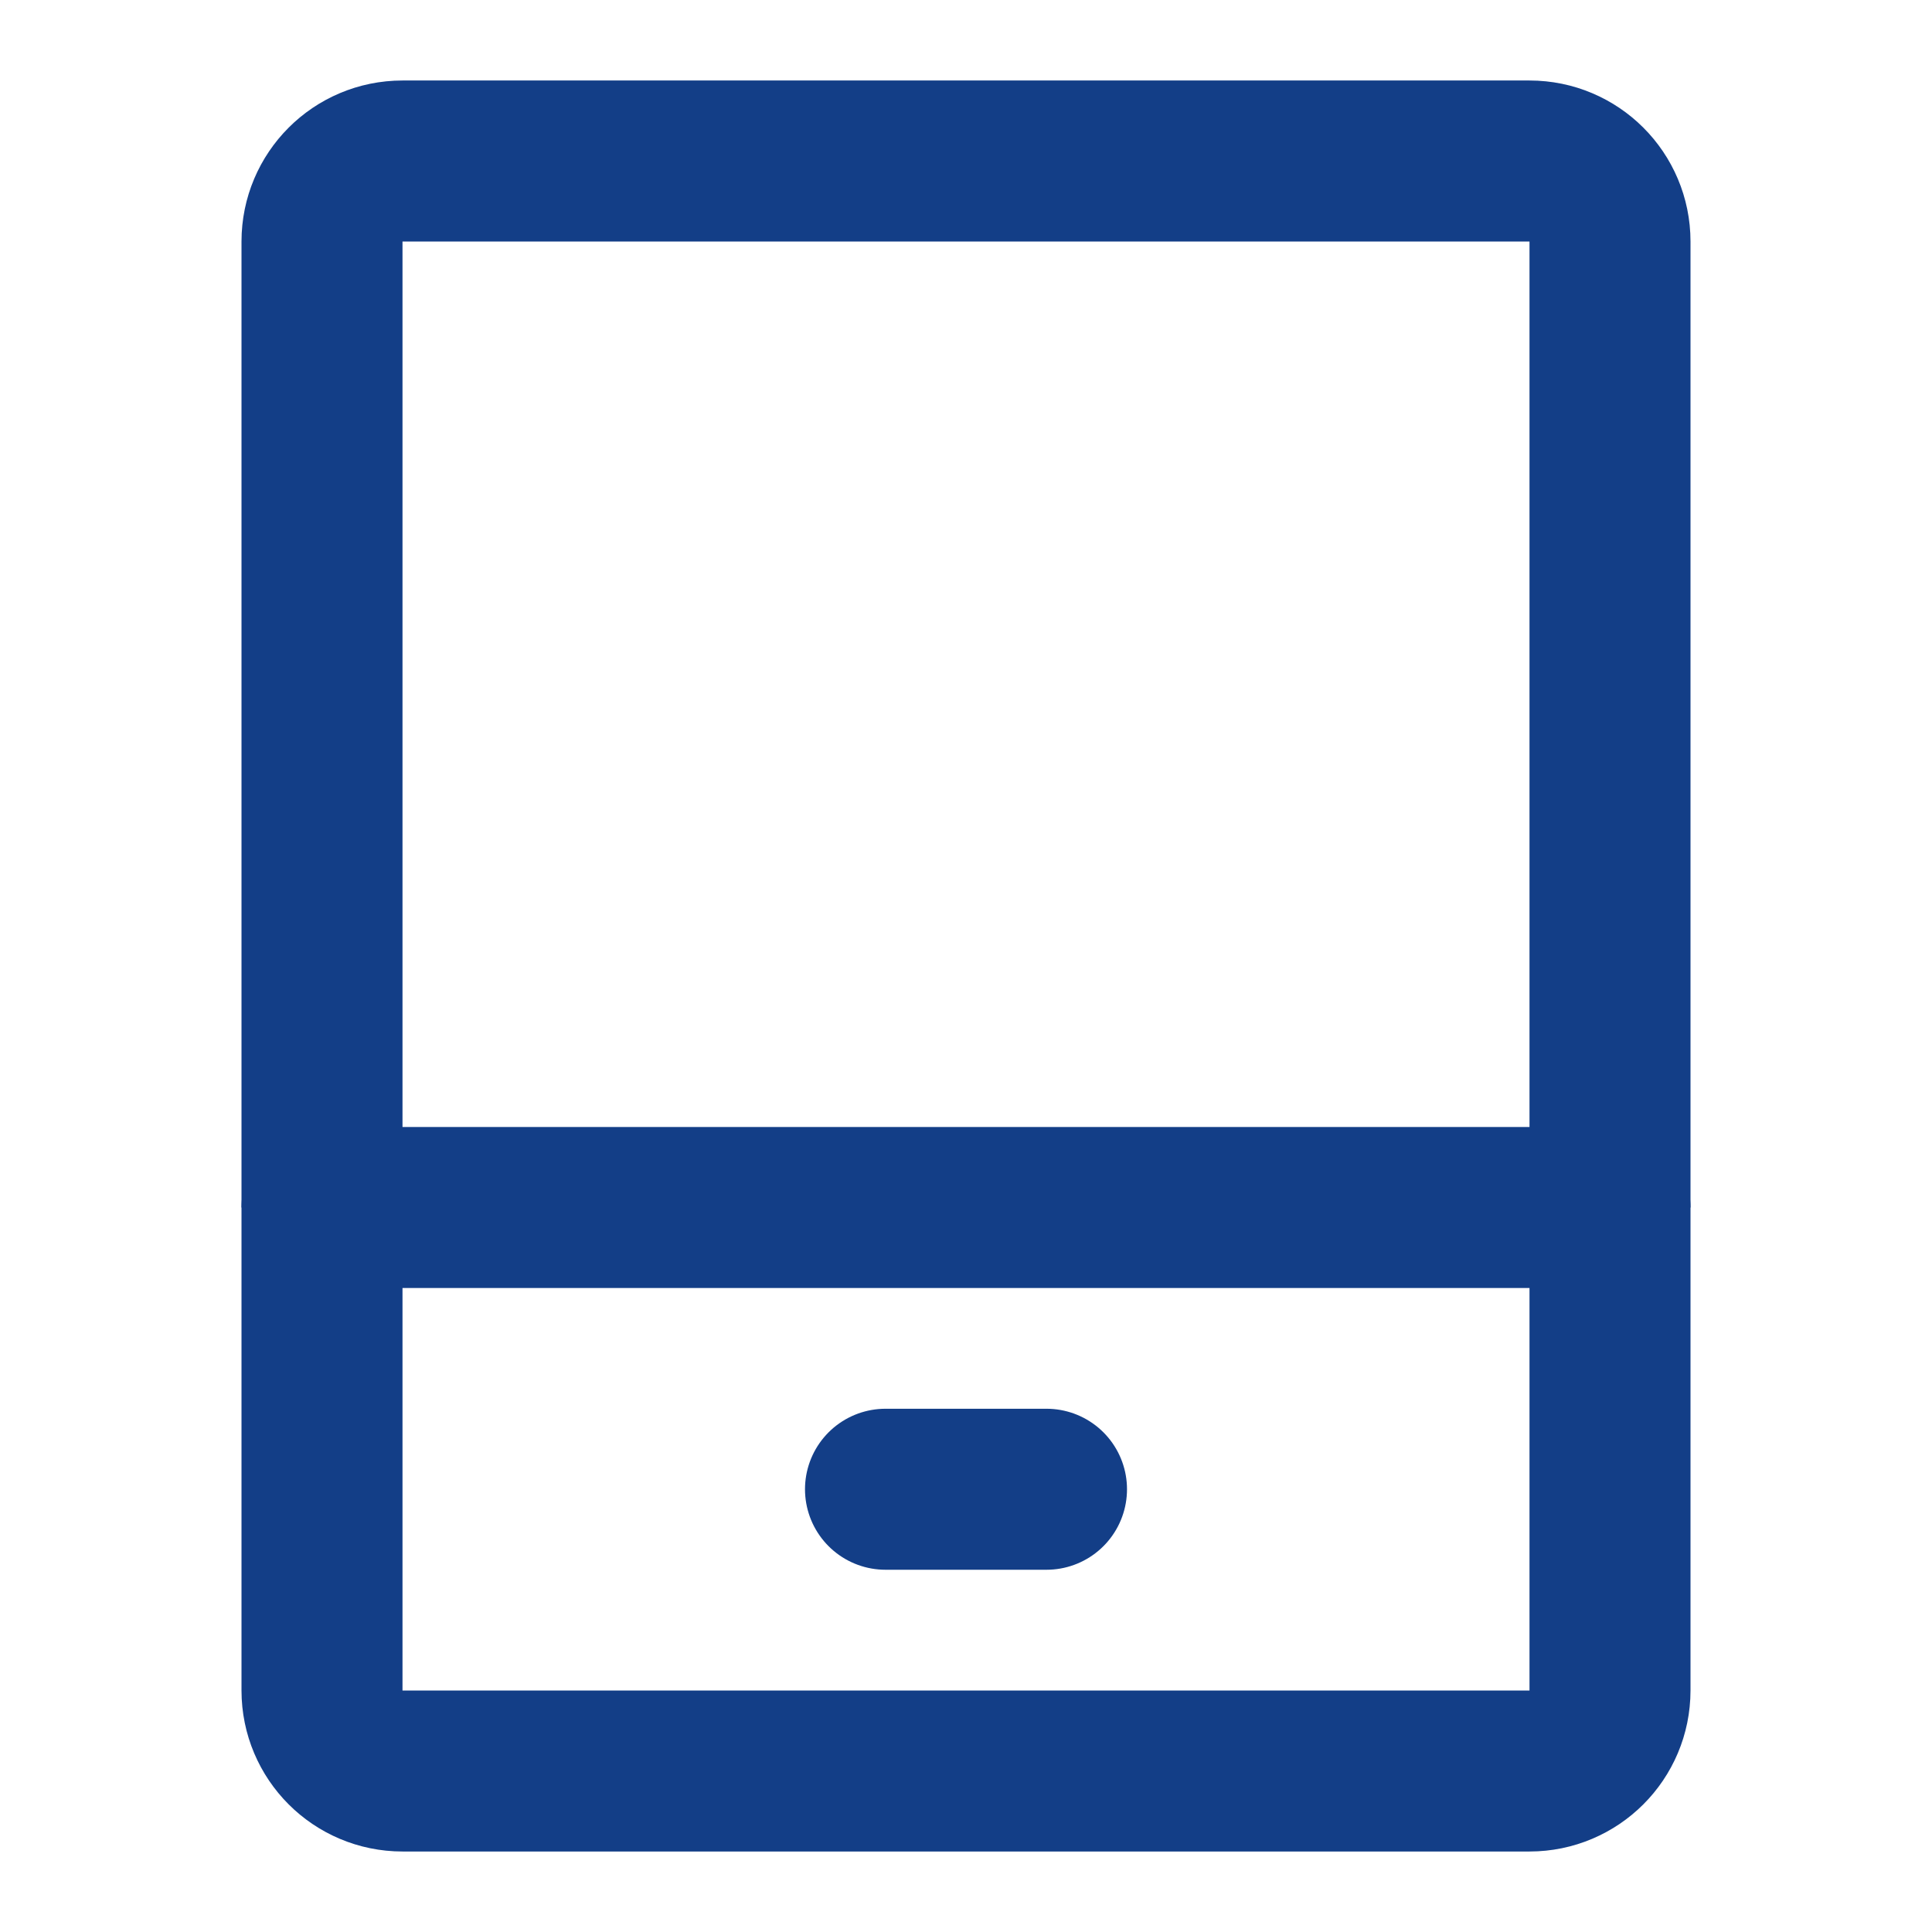
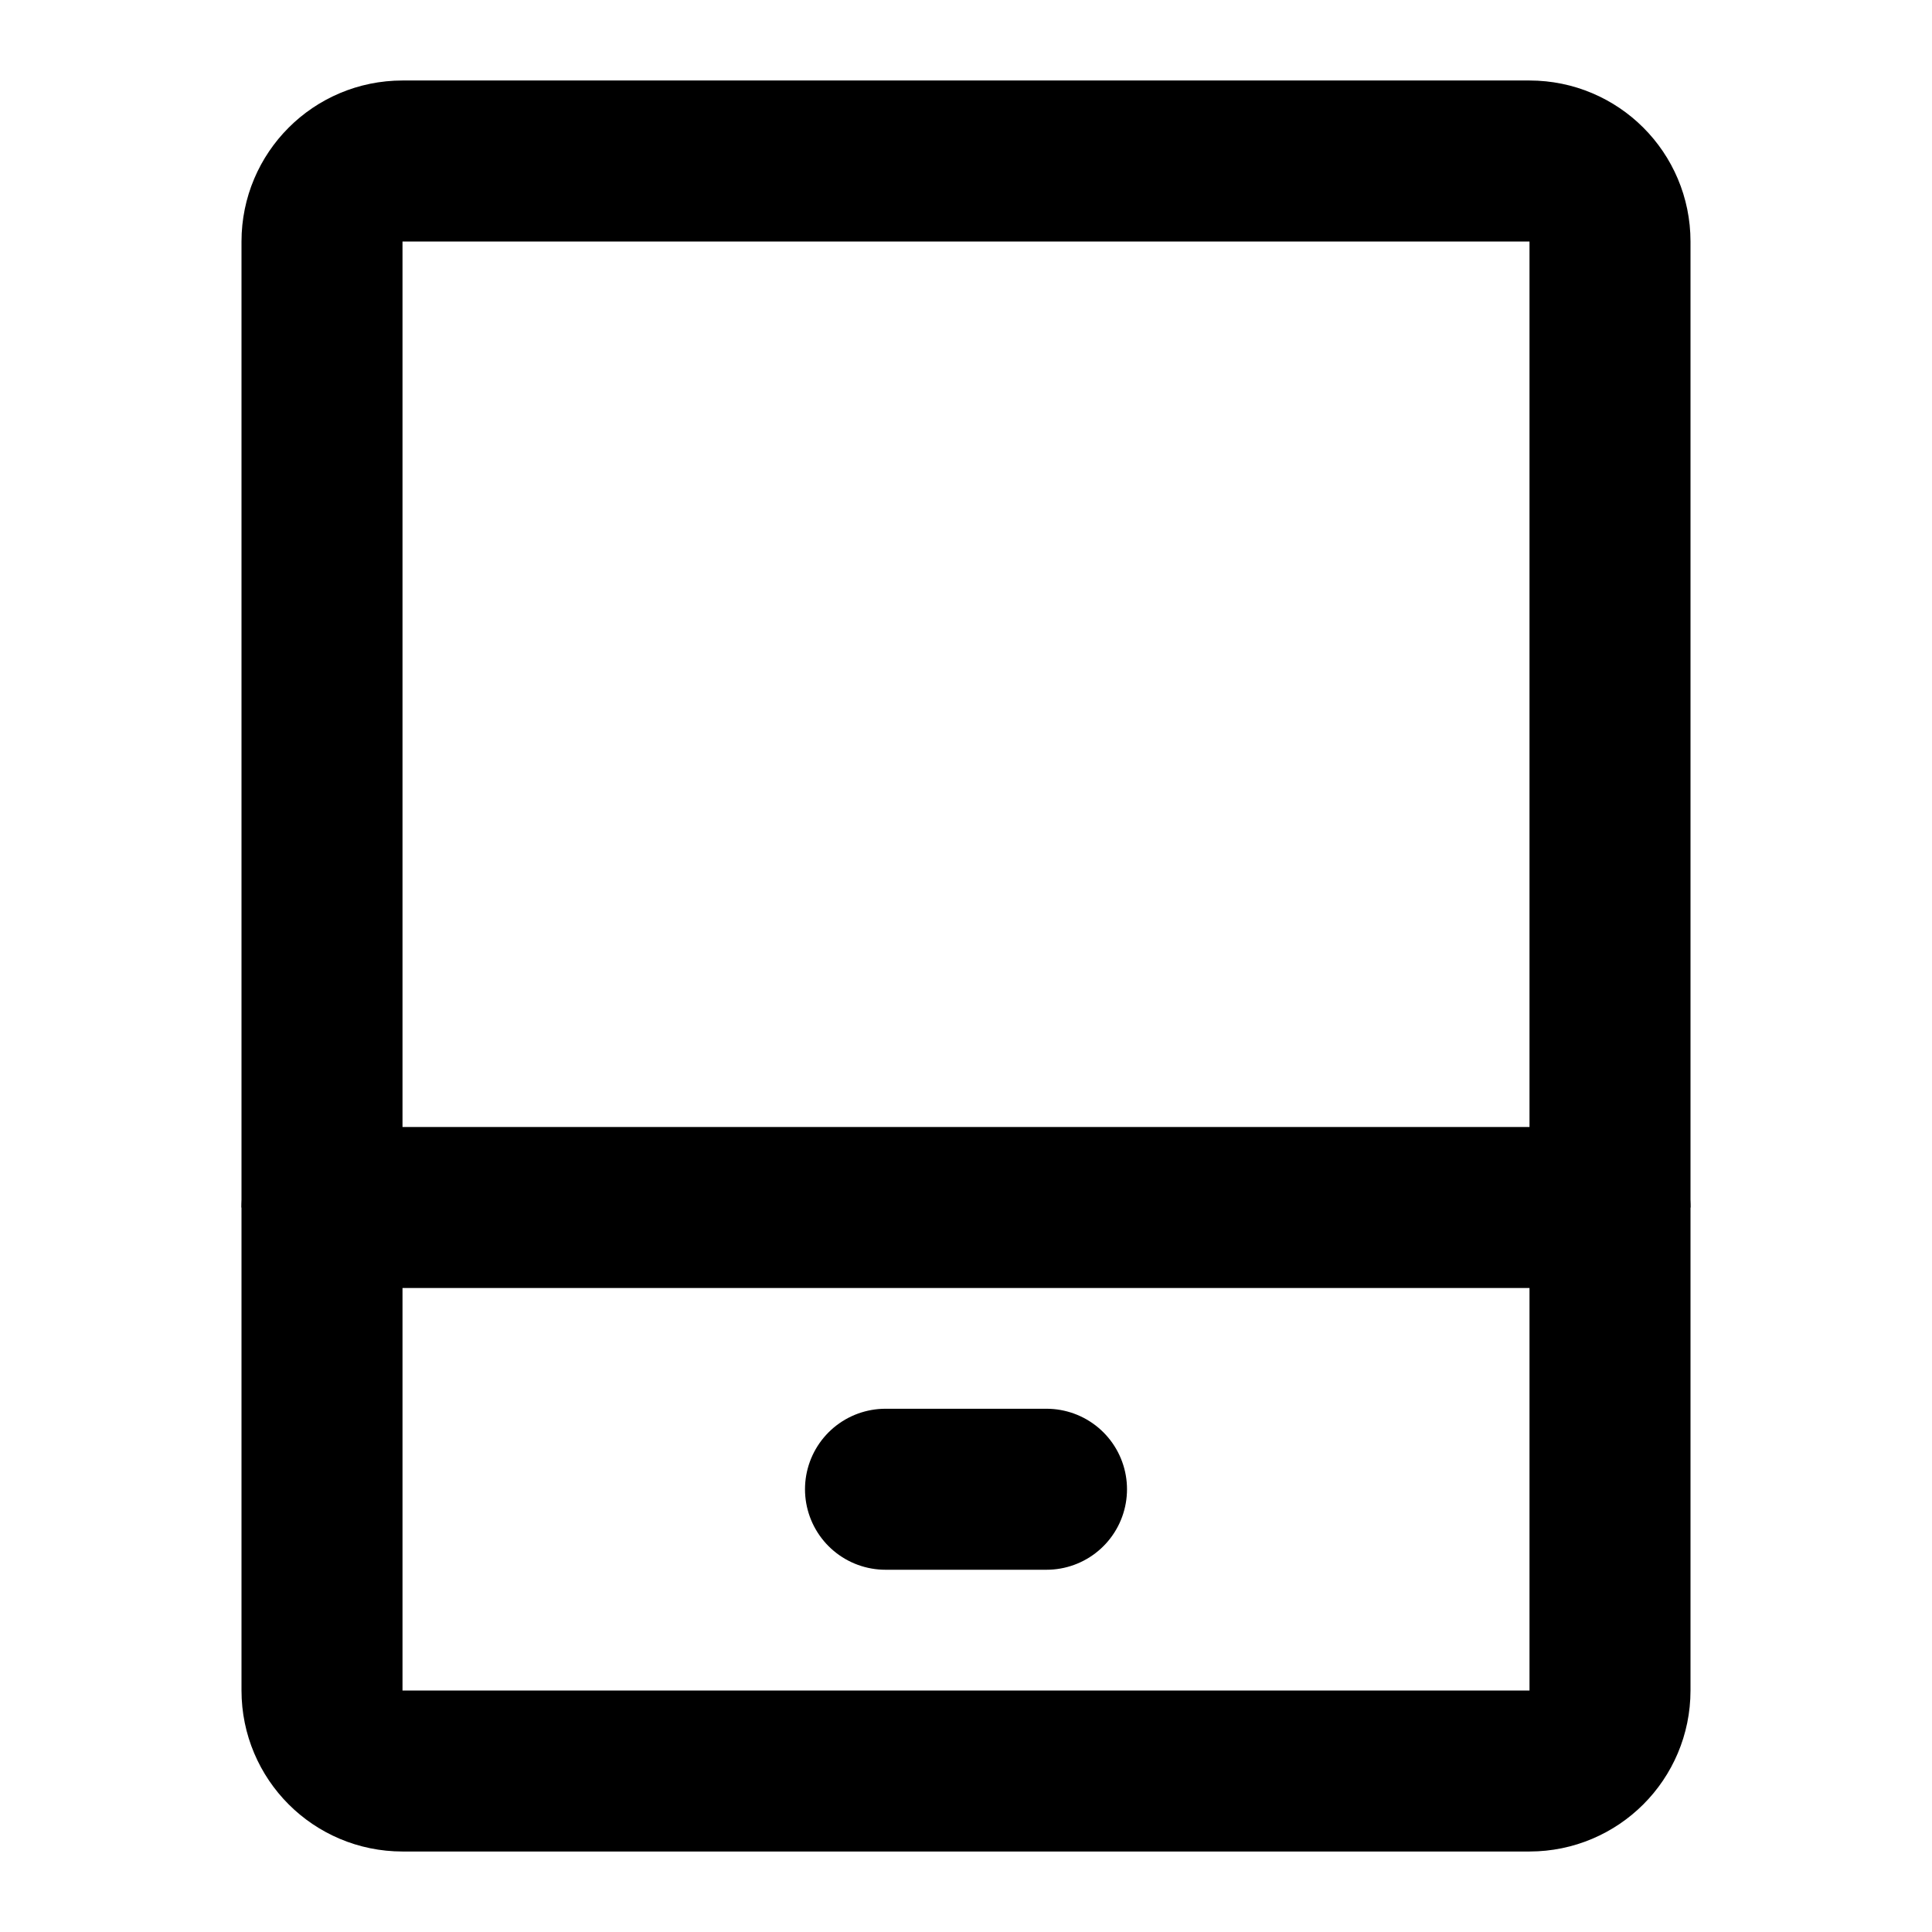
<svg xmlns="http://www.w3.org/2000/svg" width="24" height="24" viewBox="0 0 48 48" fill="none">
-   <path d="M8 30H40V42C40 43.105 39.105 44 38 44H10C8.895 44 8 43.105 8 42V30Z" fill="none" stroke="#133e87" stroke-width="4" stroke-linejoin="round" />
-   <path d="M40 30V6C40 4.895 39.105 4 38 4H10C8.895 4 8 4.895 8 6V30" stroke="#133e87" stroke-width="4" stroke-linejoin="round" />
-   <path d="M22 37H26" stroke="#133e87" stroke-width="4" stroke-linecap="round" />
+   <path d="M8 30H40V42C40 43.105 39.105 44 38 44H10C8.895 44 8 43.105 8 42V30Z" fill="none" stroke="currentColor" stroke-width="4" stroke-linejoin="round" />
+   <path d="M40 30V6C40 4.895 39.105 4 38 4H10C8.895 4 8 4.895 8 6V30" stroke="currentColor" stroke-width="4" stroke-linejoin="round" />
+   <path d="M22 37H26" stroke="currentColor" stroke-width="4" stroke-linecap="round" />
</svg>
